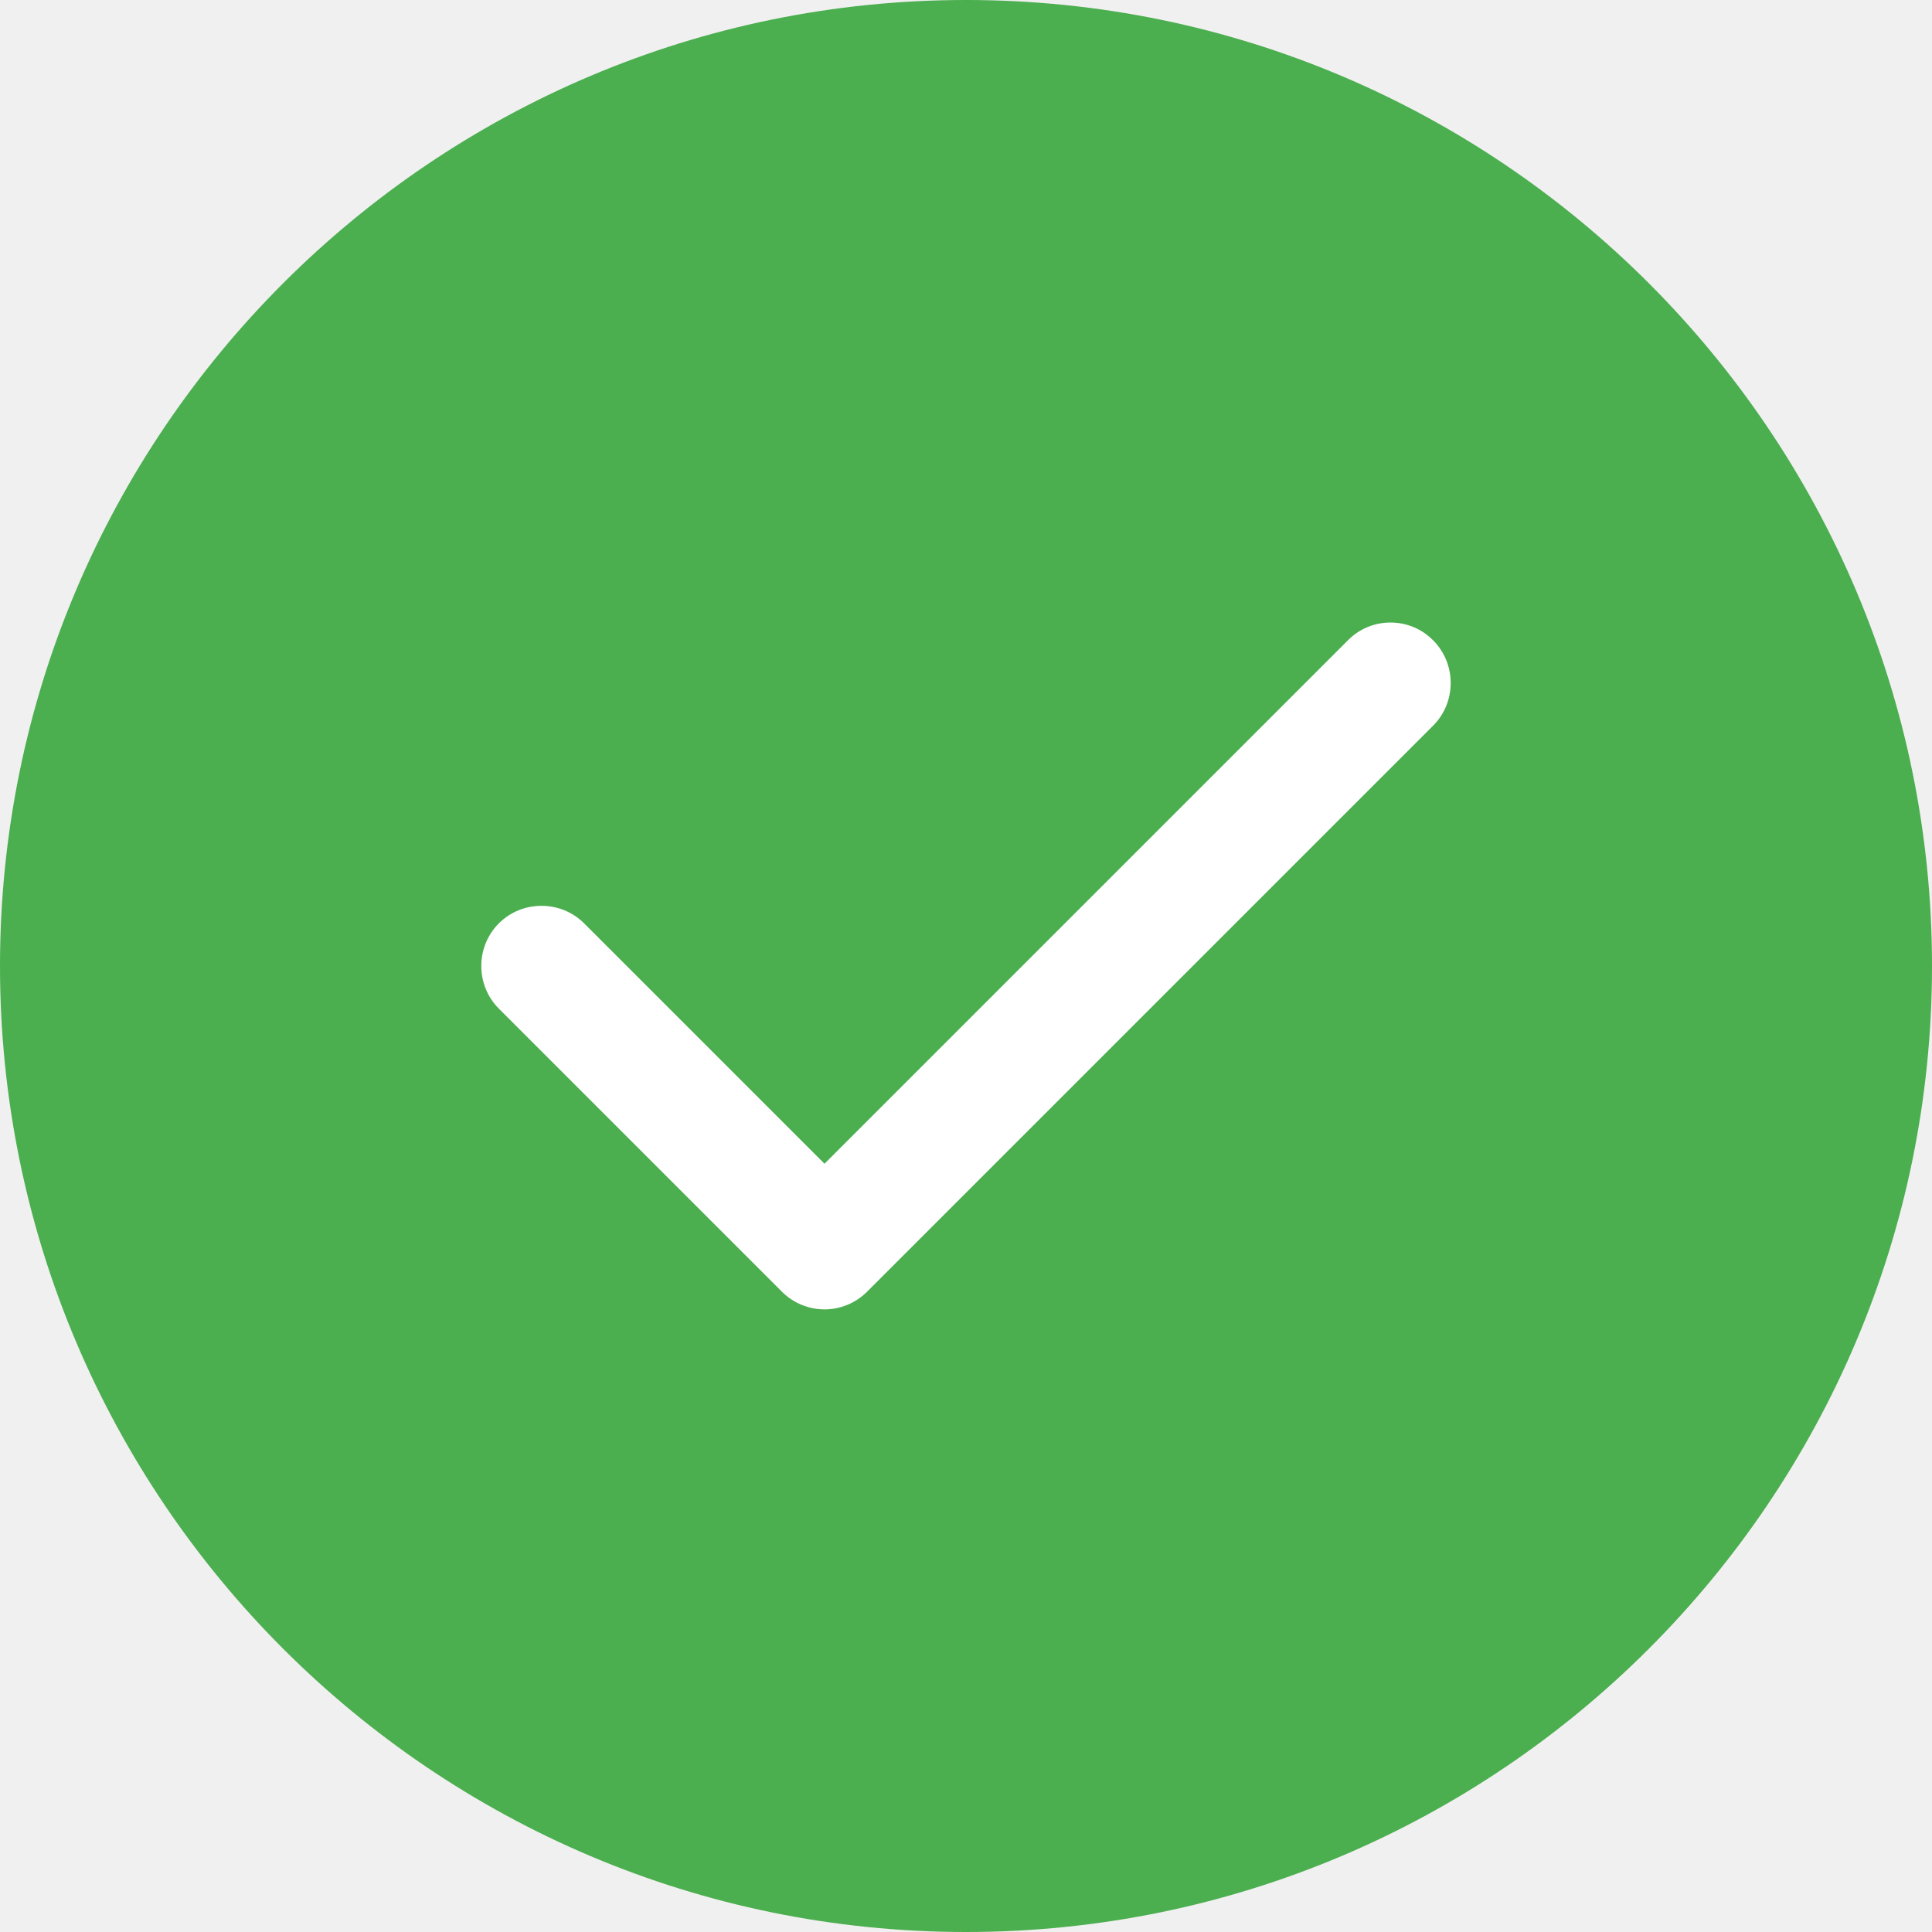
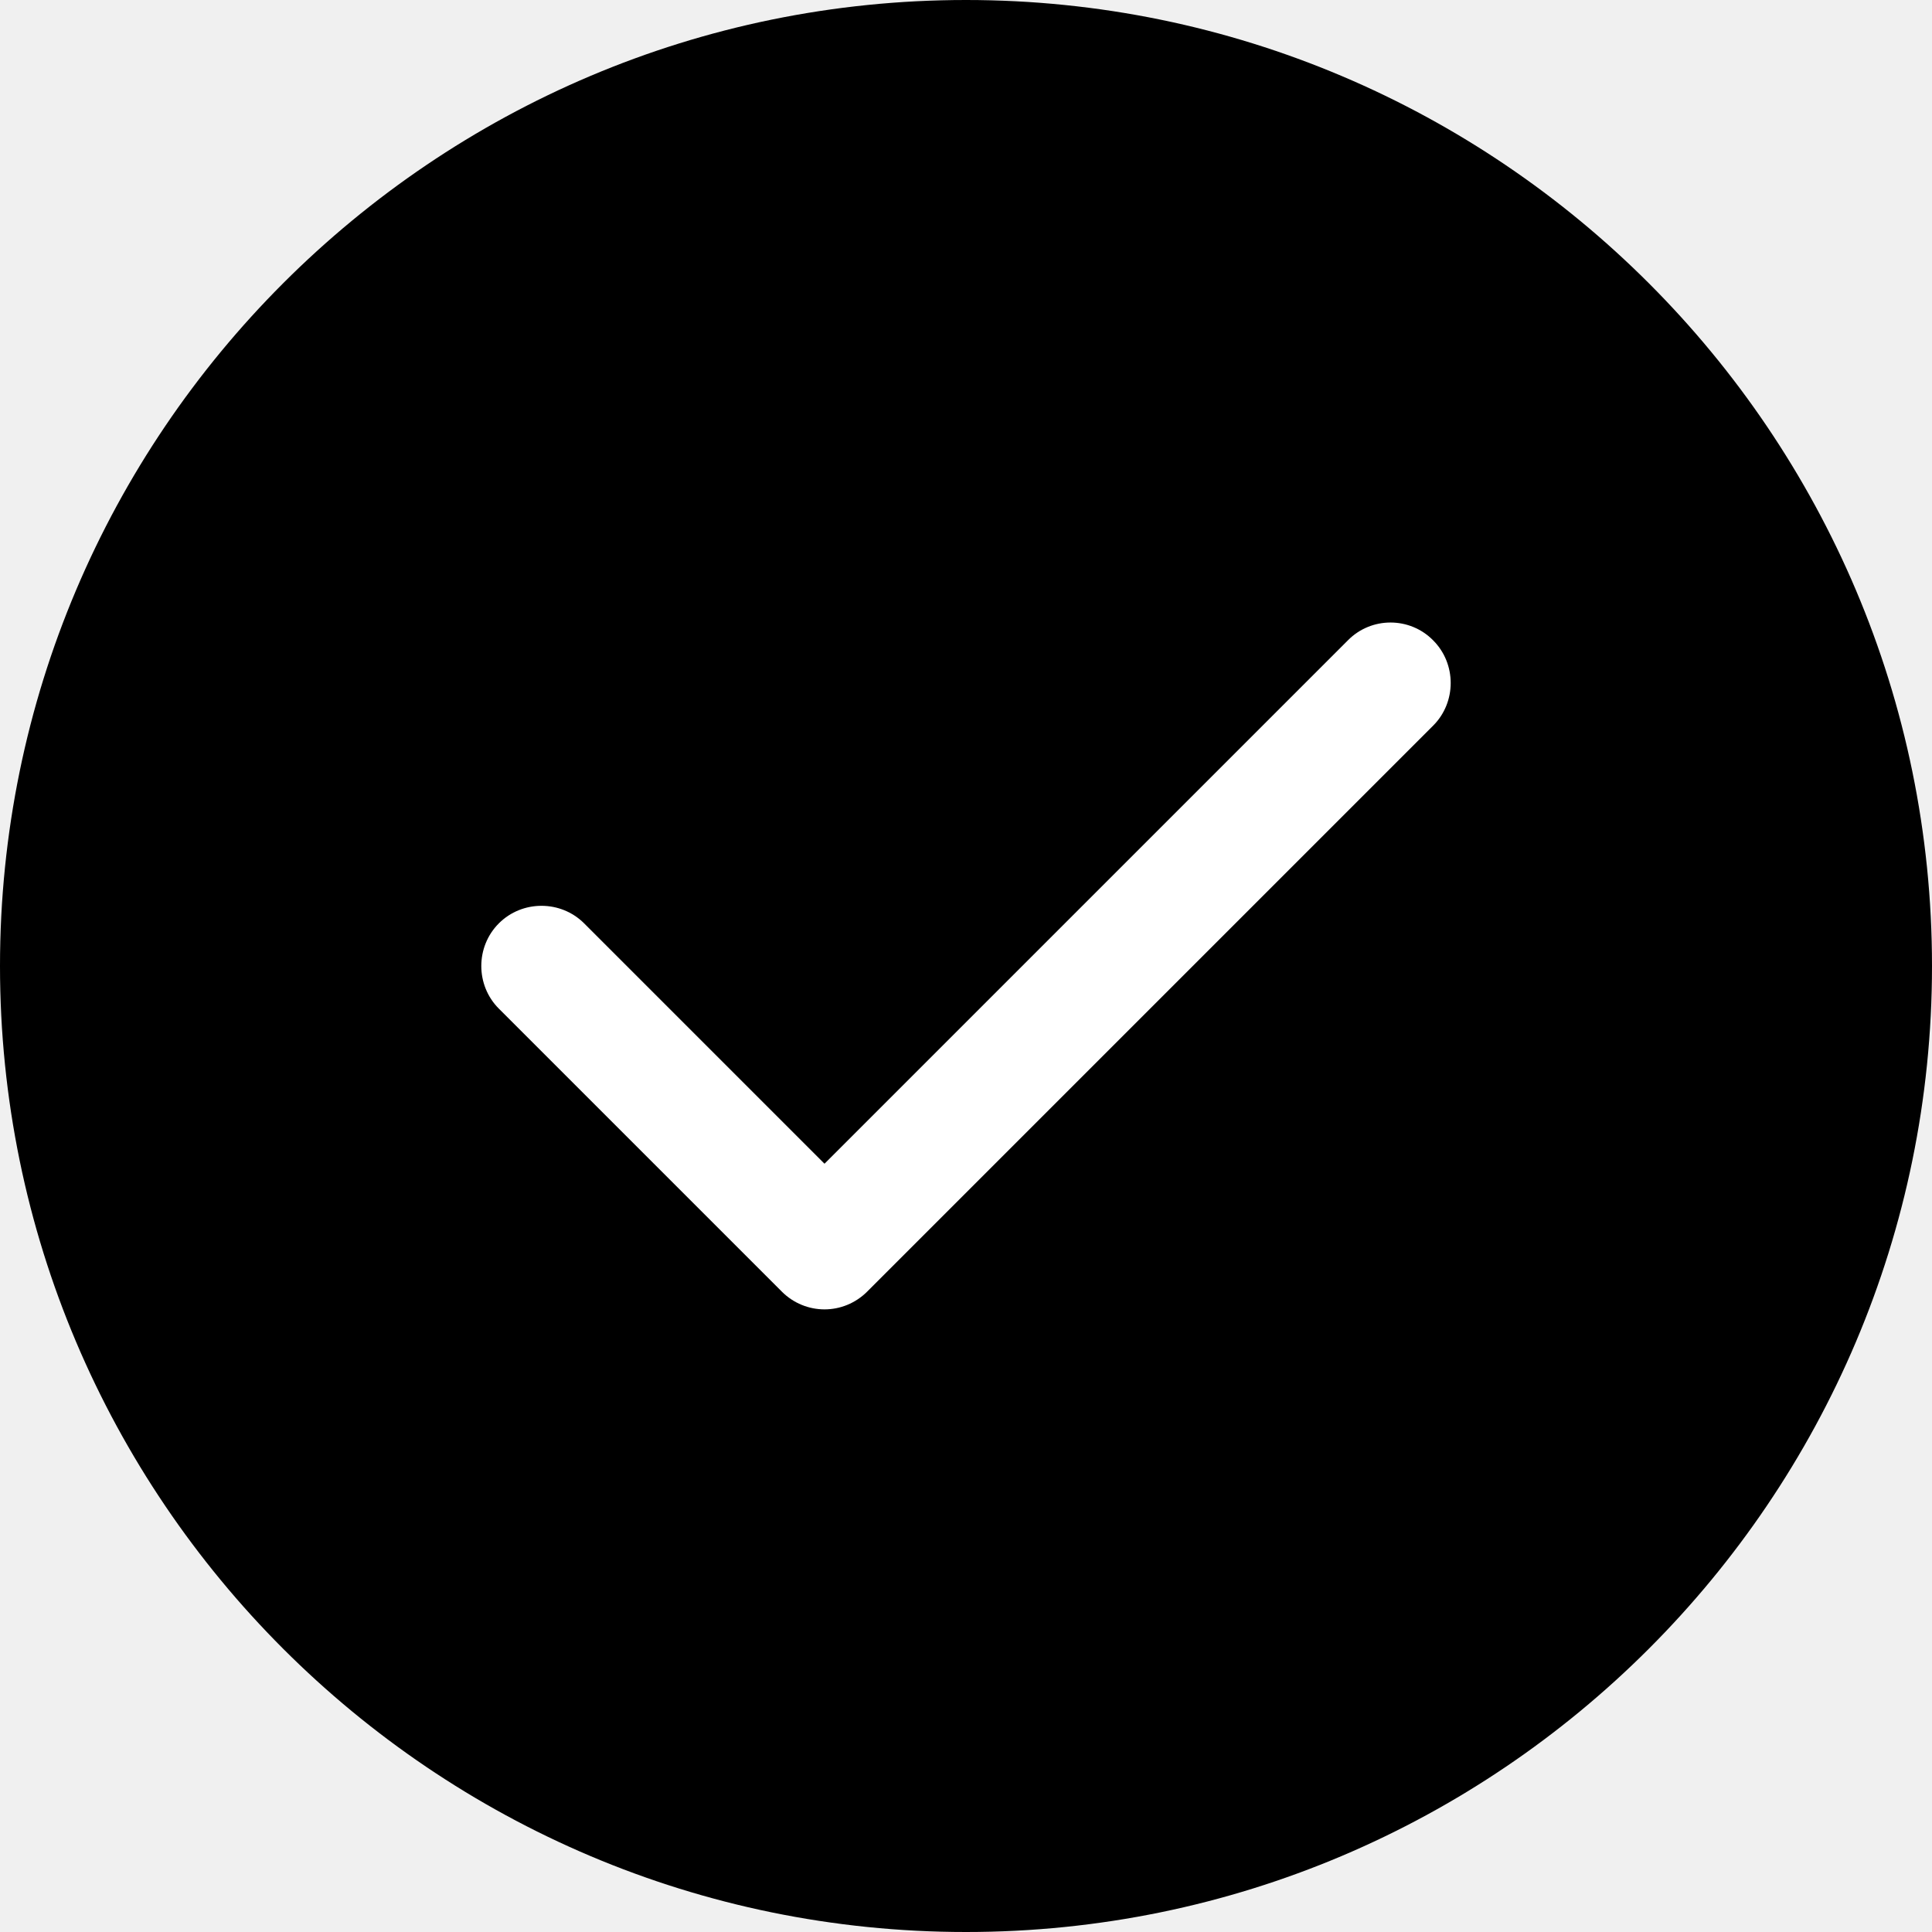
<svg xmlns="http://www.w3.org/2000/svg" version="1.1" x="0" y="0" viewBox="0 0 512 512" style="enable-background:new 0 0 512 512" xml:space="preserve" class="">
  <g>
    <g fill-rule="evenodd" clip-rule="evenodd">
-       <path fill="#4bae4f" d="M256 0C114.8 0 0 114.8 0 256s114.8 256 256 256 256-114.8 256-256S397.2 0 256 0z" opacity="1" data-original="#4bae4f" class="" />
+       <path d="M256 0C114.8 0 0 114.8 0 256s114.8 256 256 256 256-114.8 256-256S397.2 0 256 0z" opacity="1" data-original="#4bae4f" class="" />
      <path fill="#ffffff" d="M379.8 169.7c6.2 6.2 6.2 16.4 0 22.6l-150 150c-3.1 3.1-7.2 4.7-11.3 4.7s-8.2-1.6-11.3-4.7l-75-75c-6.2-6.2-6.2-16.4 0-22.6s16.4-6.2 22.6 0l63.7 63.7 138.7-138.7c6.2-6.3 16.4-6.3 22.6 0z" opacity="1" data-original="#ffffff" />
    </g>
  </g>
</svg>
